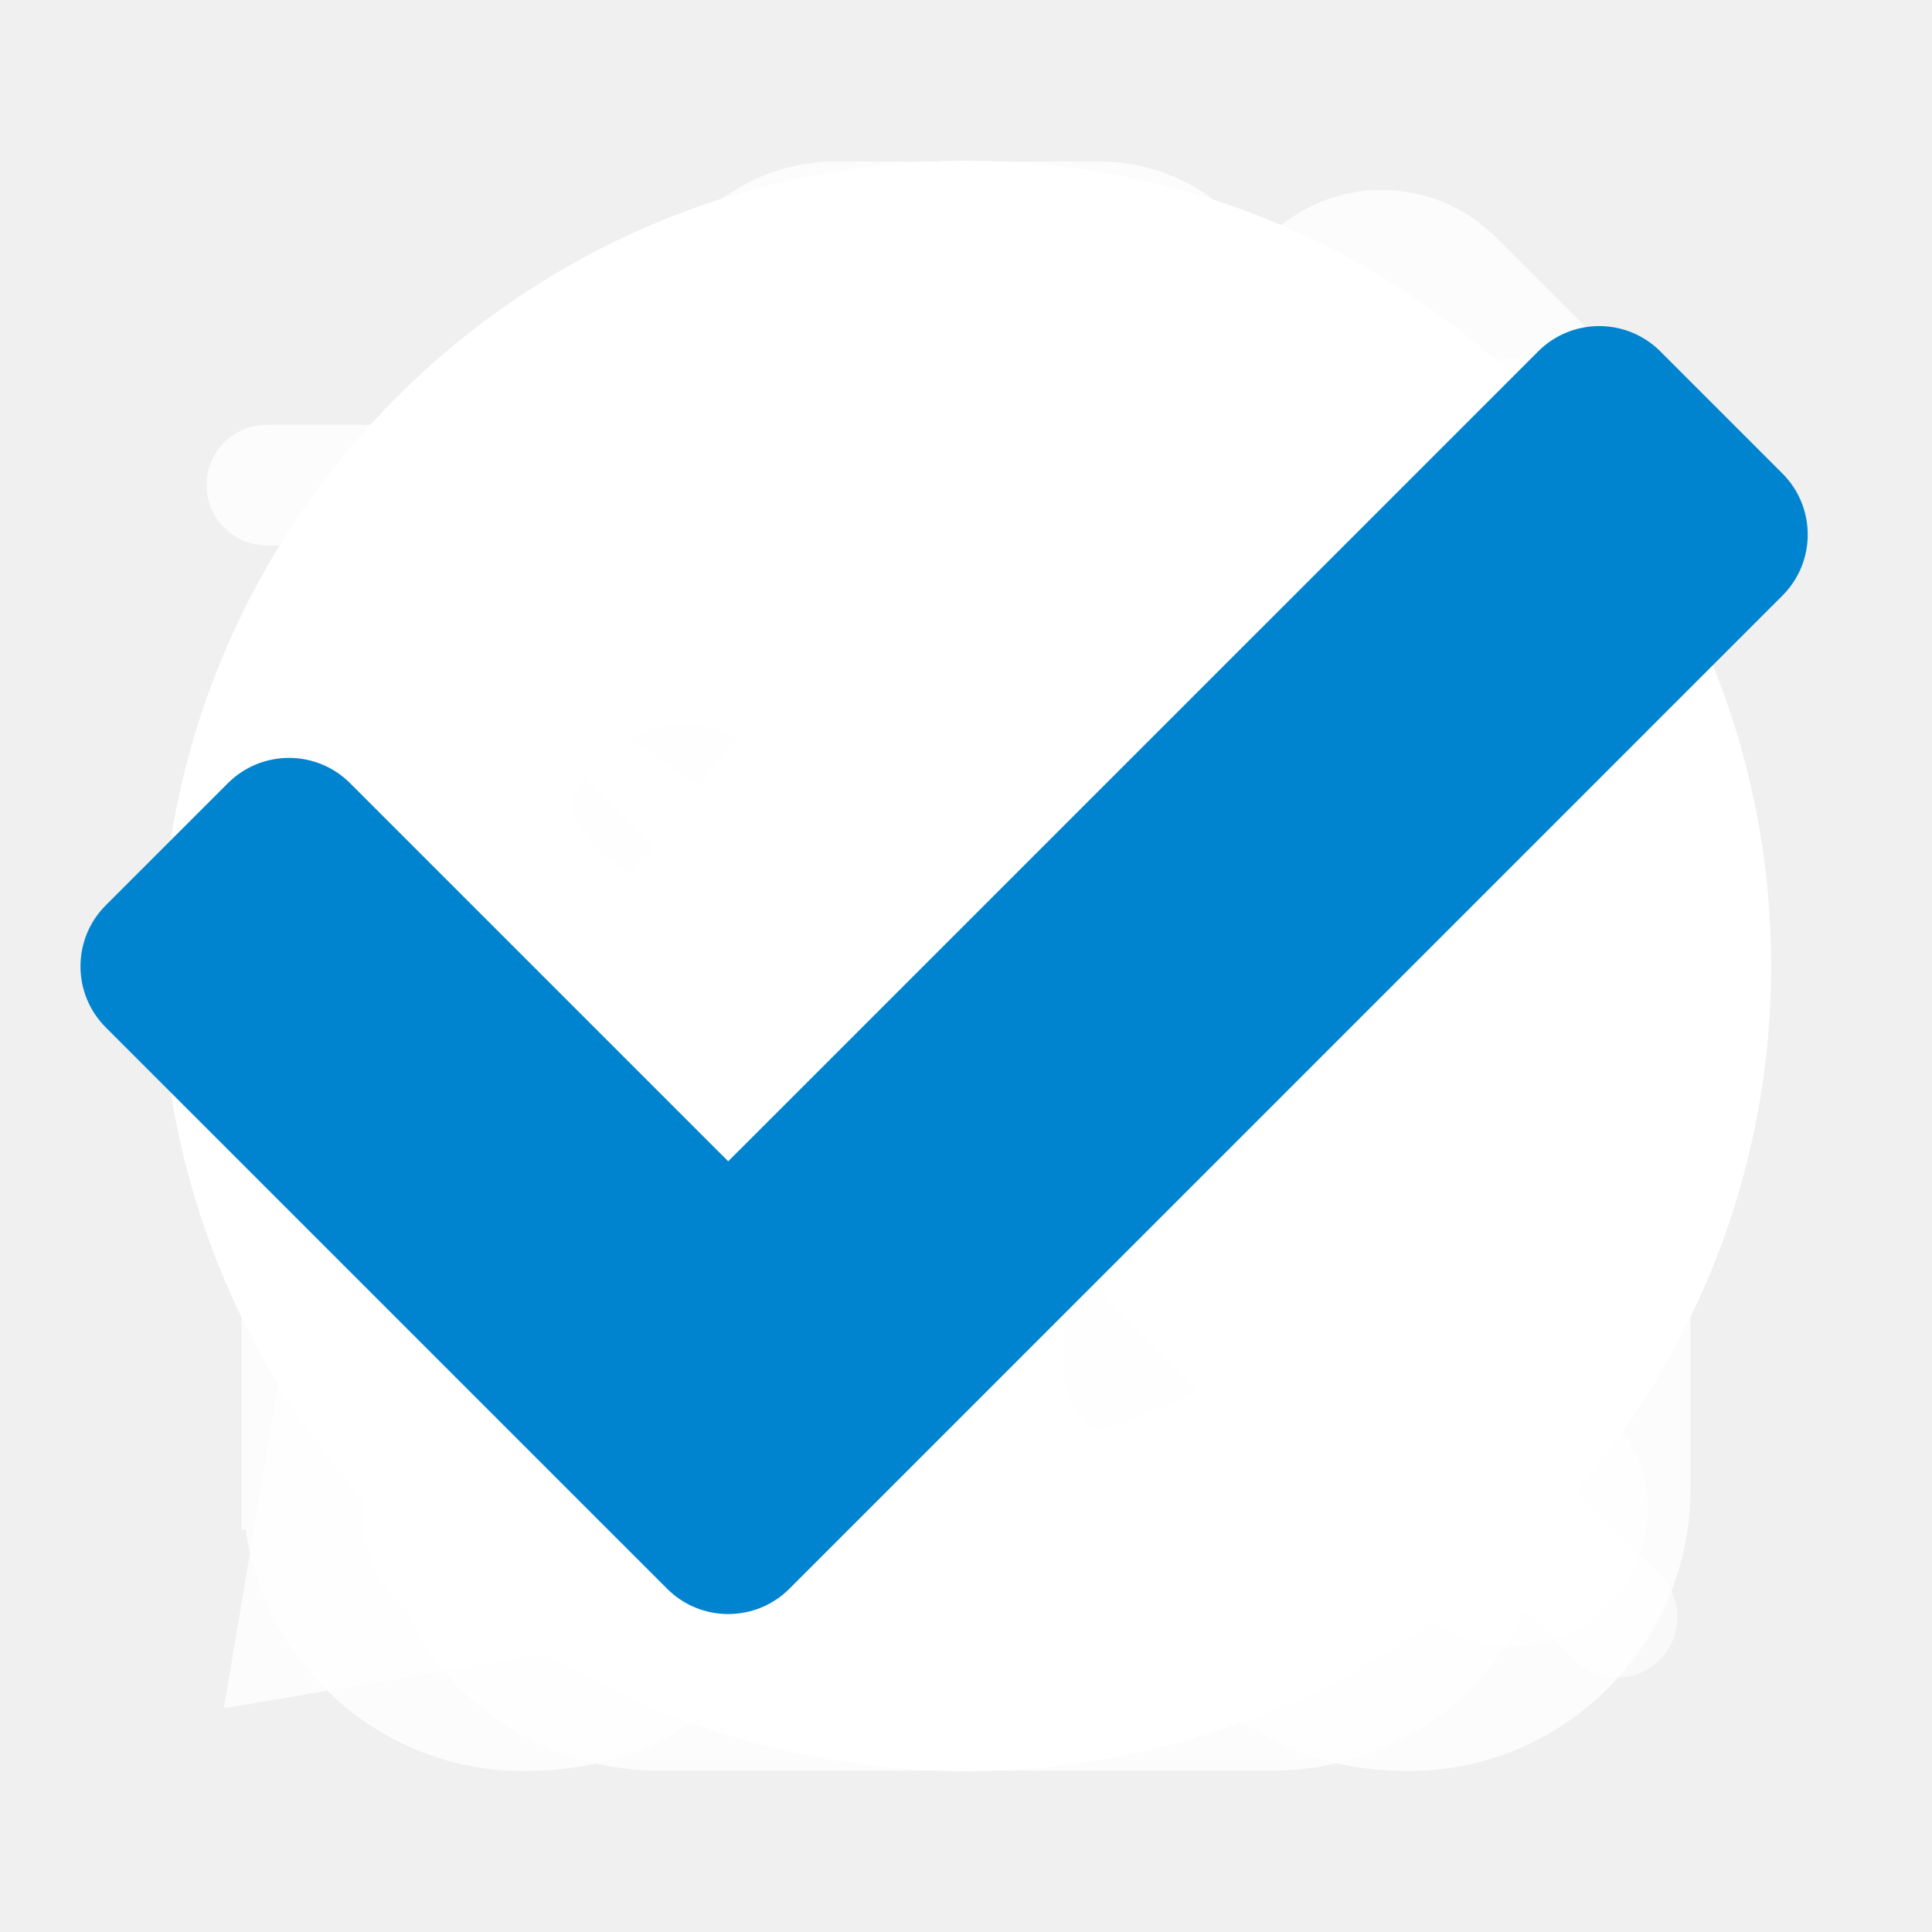
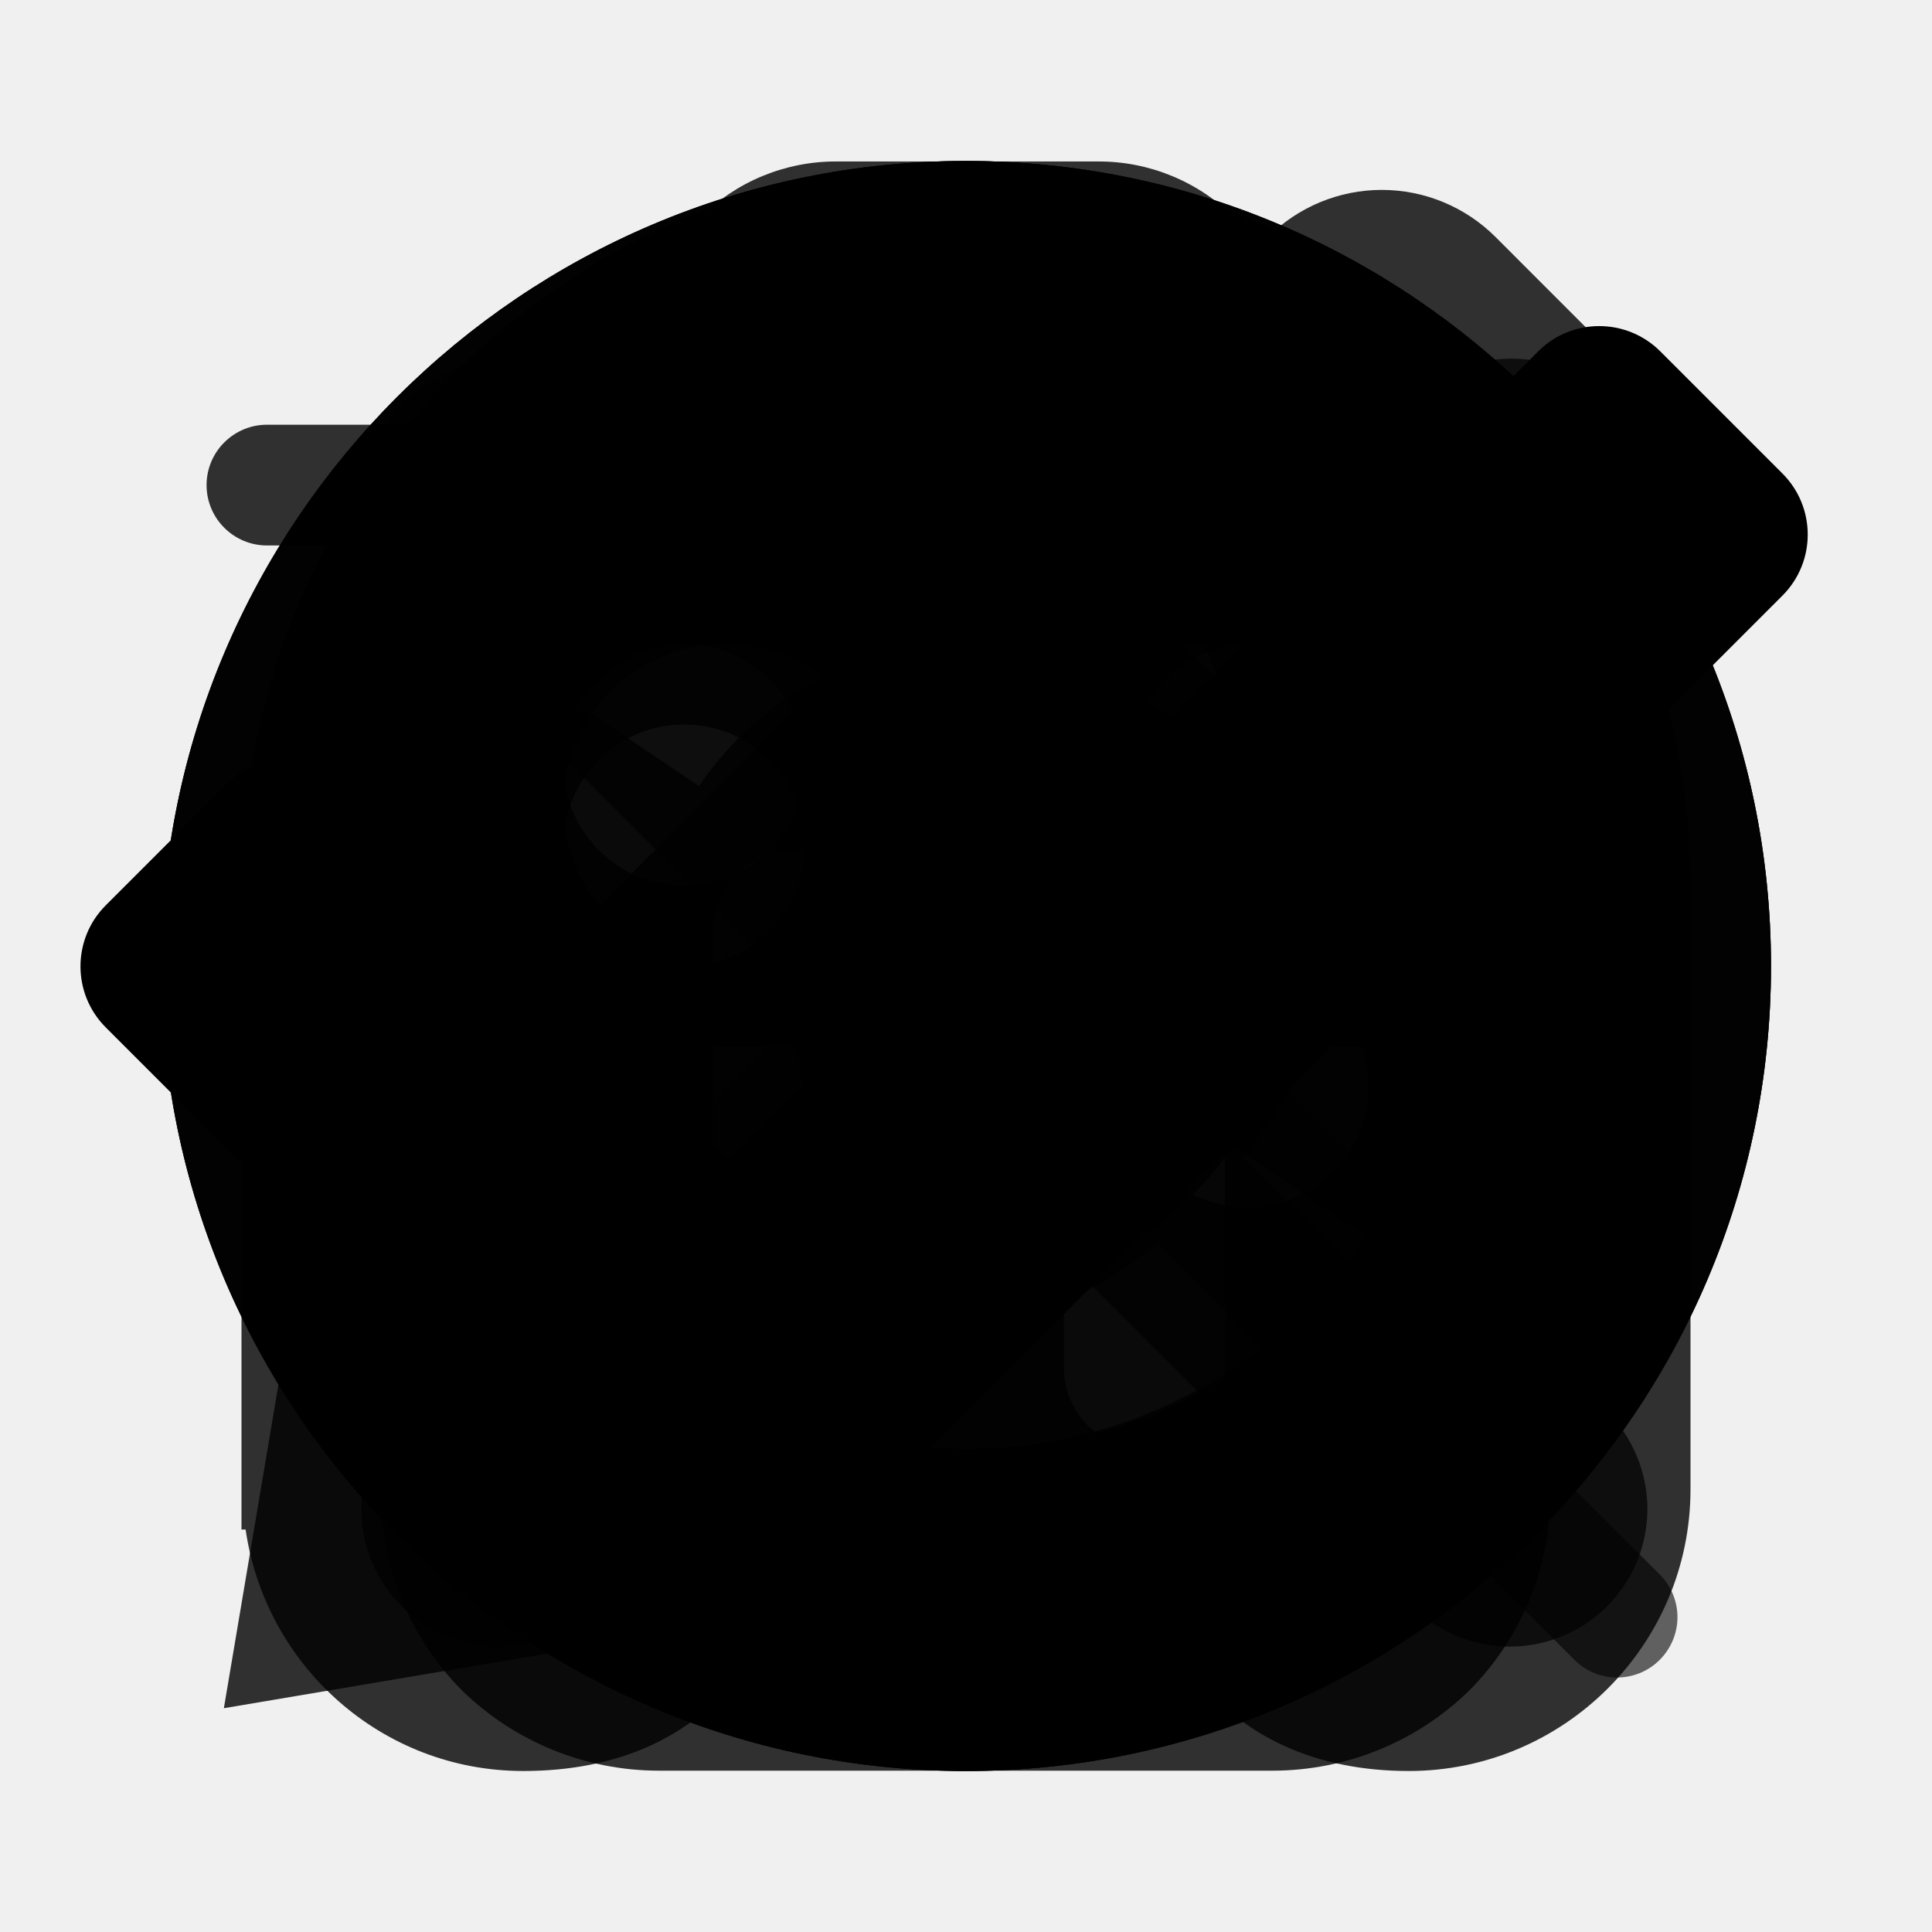
- <svg xmlns="http://www.w3.org/2000/svg" width="24" height="24" viewBox="0 0 24 24" fill="none">
+ <svg xmlns="http://www.w3.org/2000/svg" width="24" height="24" viewBox="0 0 24 24">
  <g id="happy">
-     <path d="M12 2C6.486 2 2 6.486 2 12C2 17.514 6.486 22 12 22C17.514 22 22 17.514 22 12C22 6.486 17.514 2 12 2ZM15.493 8C15.692 7.995 15.891 8.03 16.076 8.103C16.262 8.175 16.431 8.285 16.574 8.424C16.717 8.563 16.83 8.73 16.908 8.913C16.985 9.097 17.025 9.295 17.025 9.494C17.025 9.693 16.985 9.891 16.907 10.075C16.83 10.258 16.716 10.425 16.573 10.564C16.431 10.703 16.261 10.812 16.076 10.885C15.89 10.957 15.691 10.992 15.492 10.987C15.103 10.977 14.733 10.815 14.461 10.536C14.189 10.257 14.037 9.883 14.037 9.493C14.037 9.103 14.19 8.729 14.461 8.45C14.733 8.172 15.104 8.01 15.493 8ZM8.5 8C8.697 8 8.892 8.039 9.074 8.114C9.256 8.19 9.422 8.3 9.561 8.44C9.7 8.579 9.811 8.745 9.886 8.927C9.961 9.109 10 9.304 10 9.501C10 9.698 9.961 9.893 9.886 10.075C9.81 10.257 9.7 10.423 9.56 10.562C9.421 10.701 9.255 10.812 9.073 10.887C8.891 10.962 8.696 11.001 8.499 11.001C8.101 11.001 7.719 10.843 7.438 10.561C7.157 10.28 6.999 9.898 6.999 9.5C6.999 9.102 7.157 8.72 7.439 8.439C7.72 8.158 8.102 8 8.5 8ZM12 18C7 18 6 13 6 13H18C18 13 17 18 12 18Z" fill="white" fill-opacity="0.8" />
+     <path d="M12 2C6.486 2 2 6.486 2 12C2 17.514 6.486 22 12 22C17.514 22 22 17.514 22 12C22 6.486 17.514 2 12 2ZM15.493 8C15.692 7.995 15.891 8.03 16.076 8.103C16.262 8.175 16.431 8.285 16.574 8.424C16.717 8.563 16.83 8.73 16.908 8.913C16.985 9.097 17.025 9.295 17.025 9.494C17.025 9.693 16.985 9.891 16.907 10.075C16.83 10.258 16.716 10.425 16.573 10.564C16.431 10.703 16.261 10.812 16.076 10.885C15.89 10.957 15.691 10.992 15.492 10.987C15.103 10.977 14.733 10.815 14.461 10.536C14.189 10.257 14.037 9.883 14.037 9.493C14.037 9.103 14.19 8.729 14.461 8.45C14.733 8.172 15.104 8.01 15.493 8ZM8.5 8C8.697 8 8.892 8.039 9.074 8.114C9.256 8.19 9.422 8.3 9.561 8.44C9.7 8.579 9.811 8.745 9.886 8.927C9.961 9.109 10 9.304 10 9.501C10 9.698 9.961 9.893 9.886 10.075C9.81 10.257 9.7 10.423 9.56 10.562C9.421 10.701 9.255 10.812 9.073 10.887C8.891 10.962 8.696 11.001 8.499 11.001C8.101 11.001 7.719 10.843 7.438 10.561C7.157 10.28 6.999 9.898 6.999 9.5C6.999 9.102 7.157 8.72 7.439 8.439C7.72 8.158 8.102 8 8.5 8ZM12 18C7 18 6 13 6 13H18C18 13 17 18 12 18Z" fill-opacity="0.8" />
  </g>
  <g id="smile">
-     <path d="M12 22C17.514 22 22 17.514 22 12C22 6.486 17.514 2 12 2C6.486 2 2 6.486 2 12C2 17.514 6.486 22 12 22ZM15.493 9C15.692 8.995 15.891 9.03 16.076 9.103C16.262 9.175 16.431 9.285 16.574 9.424C16.717 9.563 16.83 9.73 16.908 9.913C16.985 10.097 17.025 10.295 17.025 10.494C17.025 10.694 16.985 10.891 16.907 11.075C16.83 11.258 16.716 11.425 16.573 11.564C16.431 11.703 16.261 11.812 16.076 11.885C15.89 11.957 15.691 11.992 15.492 11.987C15.103 11.977 14.733 11.815 14.461 11.536C14.189 11.257 14.037 10.883 14.037 10.493C14.037 10.104 14.19 9.729 14.461 9.45C14.733 9.172 15.104 9.01 15.493 9ZM11.192 15.919C11.725 16.026 12.275 16.026 12.808 15.919C13.062 15.866 13.312 15.789 13.558 15.686C13.792 15.586 14.022 15.462 14.237 15.318C14.446 15.175 14.643 15.012 14.828 14.829C15.011 14.646 15.174 14.449 15.317 14.237L16.975 15.354C16.544 15.993 15.995 16.544 15.356 16.975C14.706 17.414 13.976 17.721 13.207 17.879C12.41 18.04 11.59 18.039 10.793 17.878C10.024 17.723 9.294 17.416 8.645 16.975C8.007 16.542 7.457 15.991 7.024 15.353L8.682 14.236C8.826 14.448 8.989 14.645 9.17 14.826C9.723 15.38 10.426 15.76 11.192 15.919ZM8.5 9C8.697 9 8.892 9.039 9.074 9.114C9.256 9.19 9.422 9.3 9.561 9.44C9.7 9.579 9.811 9.745 9.886 9.927C9.961 10.109 10 10.304 10 10.501C10 10.698 9.961 10.893 9.886 11.075C9.81 11.257 9.7 11.423 9.56 11.562C9.421 11.701 9.255 11.812 9.073 11.887C8.891 11.962 8.696 12.001 8.499 12.001C8.101 12.001 7.719 11.843 7.438 11.561C7.157 11.28 6.999 10.898 6.999 10.5C6.999 10.102 7.157 9.72 7.439 9.439C7.72 9.158 8.102 9 8.5 9Z" fill="white" fill-opacity="0.8" />
+     <path d="M12 22C17.514 22 22 17.514 22 12C22 6.486 17.514 2 12 2C6.486 2 2 6.486 2 12C2 17.514 6.486 22 12 22ZM15.493 9C15.692 8.995 15.891 9.03 16.076 9.103C16.262 9.175 16.431 9.285 16.574 9.424C16.717 9.563 16.83 9.73 16.908 9.913C16.985 10.097 17.025 10.295 17.025 10.494C17.025 10.694 16.985 10.891 16.907 11.075C16.83 11.258 16.716 11.425 16.573 11.564C16.431 11.703 16.261 11.812 16.076 11.885C15.89 11.957 15.691 11.992 15.492 11.987C15.103 11.977 14.733 11.815 14.461 11.536C14.189 11.257 14.037 10.883 14.037 10.493C14.037 10.104 14.19 9.729 14.461 9.45C14.733 9.172 15.104 9.01 15.493 9ZM11.192 15.919C11.725 16.026 12.275 16.026 12.808 15.919C13.062 15.866 13.312 15.789 13.558 15.686C13.792 15.586 14.022 15.462 14.237 15.318C14.446 15.175 14.643 15.012 14.828 14.829C15.011 14.646 15.174 14.449 15.317 14.237L16.975 15.354C16.544 15.993 15.995 16.544 15.356 16.975C14.706 17.414 13.976 17.721 13.207 17.879C12.41 18.04 11.59 18.039 10.793 17.878C10.024 17.723 9.294 17.416 8.645 16.975C8.007 16.542 7.457 15.991 7.024 15.353L8.682 14.236C8.826 14.448 8.989 14.645 9.17 14.826C9.723 15.38 10.426 15.76 11.192 15.919ZM8.5 9C8.697 9 8.892 9.039 9.074 9.114C9.256 9.19 9.422 9.3 9.561 9.44C9.7 9.579 9.811 9.745 9.886 9.927C9.961 10.109 10 10.304 10 10.501C10 10.698 9.961 10.893 9.886 11.075C9.81 11.257 9.7 11.423 9.56 11.562C9.421 11.701 9.255 11.812 9.073 11.887C8.891 11.962 8.696 12.001 8.499 12.001C8.101 12.001 7.719 11.843 7.438 11.561C7.157 11.28 6.999 10.898 6.999 10.5C6.999 10.102 7.157 9.72 7.439 9.439C7.72 9.158 8.102 9 8.5 9Z" fill-opacity="0.8" />
  </g>
  <g id="upside-down">
-     <path d="M12 2C6.486 2 2 6.486 2 12C2 17.514 6.486 22 12 22C17.514 22 22 17.514 22 12C22 6.486 17.514 2 12 2ZM8.507 15C8.308 15.005 8.109 14.97 7.924 14.897C7.738 14.825 7.569 14.715 7.426 14.576C7.283 14.437 7.17 14.271 7.092 14.087C7.015 13.903 6.975 13.705 6.975 13.506C6.975 13.306 7.015 13.109 7.093 12.925C7.17 12.742 7.284 12.575 7.427 12.436C7.569 12.297 7.739 12.188 7.924 12.115C8.11 12.043 8.309 12.008 8.508 12.013C8.897 12.023 9.267 12.185 9.539 12.464C9.811 12.743 9.963 13.117 9.963 13.507C9.963 13.896 9.81 14.271 9.539 14.55C9.267 14.828 8.896 14.99 8.507 15ZM12.808 8.081C12.275 7.974 11.725 7.974 11.192 8.081C10.935 8.134 10.683 8.212 10.441 8.314C10.207 8.414 9.978 8.538 9.763 8.682C9.338 8.972 8.972 9.339 8.683 9.764L7.024 8.646C7.675 7.682 8.592 6.926 9.663 6.471C10.027 6.318 10.404 6.2 10.791 6.121C11.588 5.96 12.409 5.96 13.206 6.121C13.975 6.276 14.705 6.583 15.354 7.024C15.992 7.457 16.542 8.008 16.975 8.646L15.317 9.763C15.174 9.551 15.01 9.354 14.829 9.173C14.277 8.619 13.574 8.24 12.808 8.081ZM15.5 15C15.102 15 14.72 14.842 14.439 14.56C14.158 14.279 14 13.897 14 13.499C14 13.101 14.158 12.719 14.44 12.438C14.721 12.157 15.103 11.999 15.501 11.999C15.899 11.999 16.281 12.157 16.562 12.439C16.843 12.72 17.001 13.102 17.001 13.5C17.001 13.898 16.843 14.28 16.561 14.561C16.28 14.842 15.898 15 15.5 15Z" fill="white" fill-opacity="0.8" />
+     <path d="M12 2C6.486 2 2 6.486 2 12C2 17.514 6.486 22 12 22C17.514 22 22 17.514 22 12C22 6.486 17.514 2 12 2ZM8.507 15C8.308 15.005 8.109 14.97 7.924 14.897C7.738 14.825 7.569 14.715 7.426 14.576C7.283 14.437 7.17 14.271 7.092 14.087C7.015 13.903 6.975 13.705 6.975 13.506C6.975 13.306 7.015 13.109 7.093 12.925C7.17 12.742 7.284 12.575 7.427 12.436C7.569 12.297 7.739 12.188 7.924 12.115C8.11 12.043 8.309 12.008 8.508 12.013C8.897 12.023 9.267 12.185 9.539 12.464C9.811 12.743 9.963 13.117 9.963 13.507C9.963 13.896 9.81 14.271 9.539 14.55C9.267 14.828 8.896 14.99 8.507 15ZM12.808 8.081C12.275 7.974 11.725 7.974 11.192 8.081C10.935 8.134 10.683 8.212 10.441 8.314C10.207 8.414 9.978 8.538 9.763 8.682C9.338 8.972 8.972 9.339 8.683 9.764L7.024 8.646C7.675 7.682 8.592 6.926 9.663 6.471C10.027 6.318 10.404 6.2 10.791 6.121C11.588 5.96 12.409 5.96 13.206 6.121C13.975 6.276 14.705 6.583 15.354 7.024C15.992 7.457 16.542 8.008 16.975 8.646L15.317 9.763C15.174 9.551 15.01 9.354 14.829 9.173C14.277 8.619 13.574 8.24 12.808 8.081ZM15.5 15C15.102 15 14.72 14.842 14.439 14.56C14.158 14.279 14 13.897 14 13.499C14 13.101 14.158 12.719 14.44 12.438C14.721 12.157 15.103 11.999 15.501 11.999C15.899 11.999 16.281 12.157 16.562 12.439C16.843 12.72 17.001 13.102 17.001 13.5C17.001 13.898 16.843 14.28 16.561 14.561C16.28 14.842 15.898 15 15.5 15Z" fill-opacity="0.8" />
  </g>
  <g id="ghost">
-     <path d="M3 11V19H3.051C3.296 20.692 4.741 22 6.5 22C7.674 22 8.574 21.583 9.172 20.826C9.544 21.199 9.986 21.495 10.473 21.697C10.96 21.898 11.482 22.002 12.009 22C12.536 21.999 13.057 21.893 13.543 21.689C14.029 21.485 14.47 21.187 14.84 20.812C15.441 21.574 16.344 22 17.5 22C19.43 22 21 20.43 21 18.5V11C21 6.038 16.963 2 12 2C7.037 2 3 6.038 3 11ZM9 12C7.897 12 7 11.103 7 10C7 8.897 7.897 8 9 8C10.103 8 11 8.897 11 10C11 11.103 10.103 12 9 12ZM15 8C16.103 8 17 8.897 17 10C17 11.103 16.103 12 15 12C13.897 12 13 11.103 13 10C13 8.897 13.897 8 15 8Z" fill="white" fill-opacity="0.8" />
+     <path d="M3 11V19H3.051C3.296 20.692 4.741 22 6.5 22C7.674 22 8.574 21.583 9.172 20.826C9.544 21.199 9.986 21.495 10.473 21.697C10.96 21.898 11.482 22.002 12.009 22C12.536 21.999 13.057 21.893 13.543 21.689C14.029 21.485 14.47 21.187 14.84 20.812C15.441 21.574 16.344 22 17.5 22C19.43 22 21 20.43 21 18.5V11C21 6.038 16.963 2 12 2C7.037 2 3 6.038 3 11ZM9 12C7.897 12 7 11.103 7 10C7 8.897 7.897 8 9 8C10.103 8 11 8.897 11 10C11 11.103 10.103 12 9 12ZM15 8C16.103 8 17 8.897 17 10C17 11.103 16.103 12 15 12C13.897 12 13 11.103 13 10C13 8.897 13.897 8 15 8Z" fill-opacity="0.8" />
  </g>
  <g id="trash">
-     <path d="M20.726 5.276H16.036V4.386C16.033 3.756 15.781 3.152 15.336 2.706C15.115 2.483 14.851 2.307 14.561 2.187C14.271 2.067 13.96 2.005 13.646 2.006H10.386C10.072 2.005 9.762 2.067 9.471 2.187C9.181 2.307 8.918 2.483 8.696 2.706C8.255 3.154 8.007 3.757 8.006 4.386V5.276H3.316C3.117 5.276 2.927 5.355 2.786 5.496C2.645 5.636 2.566 5.827 2.566 6.026C2.566 6.225 2.645 6.416 2.786 6.556C2.927 6.697 3.117 6.776 3.316 6.776H4.736V18.536C4.732 18.992 4.819 19.444 4.99 19.866C5.162 20.288 5.415 20.672 5.736 20.996C6.391 21.637 7.27 21.996 8.186 21.996H15.806C16.723 21.996 17.602 21.637 18.256 20.996C18.577 20.672 18.831 20.288 19.003 19.866C19.174 19.444 19.261 18.992 19.256 18.536V6.776H20.686C20.885 6.776 21.076 6.697 21.217 6.556C21.357 6.416 21.436 6.225 21.436 6.026C21.436 5.827 21.357 5.636 21.217 5.496C21.076 5.355 20.885 5.276 20.686 5.276H20.726ZM9.526 4.386C9.526 4.27 9.549 4.156 9.594 4.05C9.639 3.943 9.704 3.847 9.786 3.766C9.952 3.602 10.174 3.509 10.406 3.506H13.666C13.783 3.505 13.899 3.528 14.008 3.572C14.116 3.617 14.214 3.683 14.296 3.766C14.46 3.931 14.553 4.153 14.556 4.386V5.276H9.556L9.526 4.386ZM10.856 16.996C10.856 17.261 10.751 17.515 10.563 17.703C10.376 17.89 10.122 17.996 9.856 17.996C9.591 17.996 9.337 17.89 9.149 17.703C8.962 17.515 8.856 17.261 8.856 16.996V11.566C8.856 11.301 8.962 11.046 9.149 10.859C9.337 10.671 9.591 10.566 9.856 10.566C10.122 10.566 10.376 10.671 10.563 10.859C10.751 11.046 10.856 11.301 10.856 11.566V16.996ZM15.216 16.996C15.216 17.261 15.111 17.515 14.924 17.703C14.736 17.89 14.482 17.996 14.216 17.996C13.951 17.996 13.697 17.89 13.509 17.703C13.322 17.515 13.216 17.261 13.216 16.996V11.566C13.216 11.301 13.322 11.046 13.509 10.859C13.697 10.671 13.951 10.566 14.216 10.566C14.482 10.566 14.736 10.671 14.924 10.859C15.111 11.046 15.216 11.301 15.216 11.566V16.996Z" fill="white" fill-opacity="0.8" />
+     <path d="M20.726 5.276H16.036V4.386C16.033 3.756 15.781 3.152 15.336 2.706C15.115 2.483 14.851 2.307 14.561 2.187C14.271 2.067 13.96 2.005 13.646 2.006H10.386C10.072 2.005 9.762 2.067 9.471 2.187C9.181 2.307 8.918 2.483 8.696 2.706C8.255 3.154 8.007 3.757 8.006 4.386V5.276H3.316C3.117 5.276 2.927 5.355 2.786 5.496C2.645 5.636 2.566 5.827 2.566 6.026C2.566 6.225 2.645 6.416 2.786 6.556C2.927 6.697 3.117 6.776 3.316 6.776H4.736V18.536C4.732 18.992 4.819 19.444 4.99 19.866C5.162 20.288 5.415 20.672 5.736 20.996C6.391 21.637 7.27 21.996 8.186 21.996H15.806C16.723 21.996 17.602 21.637 18.256 20.996C18.577 20.672 18.831 20.288 19.003 19.866C19.174 19.444 19.261 18.992 19.256 18.536V6.776H20.686C20.885 6.776 21.076 6.697 21.217 6.556C21.357 6.416 21.436 6.225 21.436 6.026C21.436 5.827 21.357 5.636 21.217 5.496C21.076 5.355 20.885 5.276 20.686 5.276H20.726ZM9.526 4.386C9.526 4.27 9.549 4.156 9.594 4.05C9.639 3.943 9.704 3.847 9.786 3.766C9.952 3.602 10.174 3.509 10.406 3.506H13.666C13.783 3.505 13.899 3.528 14.008 3.572C14.116 3.617 14.214 3.683 14.296 3.766C14.46 3.931 14.553 4.153 14.556 4.386V5.276H9.556L9.526 4.386ZM10.856 16.996C10.856 17.261 10.751 17.515 10.563 17.703C10.376 17.89 10.122 17.996 9.856 17.996C9.591 17.996 9.337 17.89 9.149 17.703C8.962 17.515 8.856 17.261 8.856 16.996V11.566C8.856 11.301 8.962 11.046 9.149 10.859C9.337 10.671 9.591 10.566 9.856 10.566C10.122 10.566 10.376 10.671 10.563 10.859C10.751 11.046 10.856 11.301 10.856 11.566V16.996ZM15.216 16.996C15.216 17.261 15.111 17.515 14.924 17.703C14.736 17.89 14.482 17.996 14.216 17.996C13.951 17.996 13.697 17.89 13.509 17.703C13.322 17.515 13.216 17.261 13.216 16.996V11.566C13.216 11.301 13.322 11.046 13.509 10.859C13.697 10.671 13.951 10.566 14.216 10.566C14.482 10.566 14.736 10.671 14.924 10.859C15.111 11.046 15.216 11.301 15.216 11.566V16.996Z" fill-opacity="0.8" />
  </g>
  <g id="edit">
-     <path d="M18.579 2.945C18.204 2.57 17.696 2.359 17.165 2.359C16.635 2.359 16.126 2.57 15.751 2.945L14.106 4.591L19.409 9.894L21.054 8.25C21.24 8.064 21.387 7.844 21.488 7.601C21.589 7.358 21.64 7.098 21.64 6.835C21.64 6.573 21.589 6.313 21.488 6.07C21.387 5.827 21.24 5.607 21.054 5.421L18.579 2.945ZM17.995 11.308L12.692 6.005L3.857 14.84L2.781 21.22L9.161 20.143L17.995 11.308Z" fill="white" fill-opacity="0.8" />
+     <path d="M18.579 2.945C18.204 2.57 17.696 2.359 17.165 2.359C16.635 2.359 16.126 2.57 15.751 2.945L14.106 4.591L19.409 9.894L21.054 8.25C21.24 8.064 21.387 7.844 21.488 7.601C21.589 7.358 21.64 7.098 21.64 6.835C21.64 6.573 21.589 6.313 21.488 6.07C21.387 5.827 21.24 5.607 21.054 5.421L18.579 2.945ZM17.995 11.308L12.692 6.005L3.857 14.84L2.781 21.22L9.161 20.143L17.995 11.308Z" fill-opacity="0.8" />
  </g>
  <g id="search">
-     <path fill-rule="evenodd" clip-rule="evenodd" d="M14.383 15.445C13.035 16.522 11.326 17.042 9.606 16.898C7.887 16.755 6.288 15.958 5.137 14.672C3.987 13.386 3.373 11.708 3.421 9.983C3.469 8.258 4.175 6.617 5.395 5.397C6.615 4.177 8.256 3.471 9.981 3.423C11.706 3.375 13.384 3.989 14.67 5.139C15.956 6.29 16.753 7.889 16.896 9.608C17.04 11.328 16.52 13.037 15.443 14.385L20.599 19.54C20.673 19.609 20.732 19.692 20.773 19.784C20.814 19.876 20.836 19.975 20.838 20.076C20.84 20.176 20.821 20.276 20.783 20.37C20.745 20.463 20.689 20.548 20.618 20.619C20.547 20.69 20.462 20.747 20.369 20.784C20.275 20.822 20.175 20.84 20.075 20.839C19.974 20.837 19.875 20.815 19.783 20.774C19.691 20.733 19.608 20.674 19.539 20.6L14.383 15.445ZM6.458 13.883C5.724 13.149 5.224 12.214 5.022 11.196C4.819 10.178 4.923 9.123 5.32 8.163C5.717 7.204 6.389 6.384 7.252 5.807C8.115 5.23 9.129 4.922 10.167 4.921C11.205 4.92 12.22 5.227 13.084 5.803C13.947 6.379 14.621 7.198 15.019 8.157C15.417 9.115 15.522 10.171 15.321 11.189C15.12 12.207 14.621 13.143 13.888 13.878L13.883 13.883L13.878 13.887C12.893 14.87 11.559 15.421 10.167 15.421C8.776 15.42 7.442 14.867 6.458 13.883Z" fill="white" fill-opacity="0.6" />
+     <path fill-rule="evenodd" clip-rule="evenodd" d="M14.383 15.445C13.035 16.522 11.326 17.042 9.606 16.898C7.887 16.755 6.288 15.958 5.137 14.672C3.987 13.386 3.373 11.708 3.421 9.983C3.469 8.258 4.175 6.617 5.395 5.397C6.615 4.177 8.256 3.471 9.981 3.423C11.706 3.375 13.384 3.989 14.67 5.139C15.956 6.29 16.753 7.889 16.896 9.608C17.04 11.328 16.52 13.037 15.443 14.385L20.599 19.54C20.673 19.609 20.732 19.692 20.773 19.784C20.814 19.876 20.836 19.975 20.838 20.076C20.84 20.176 20.821 20.276 20.783 20.37C20.745 20.463 20.689 20.548 20.618 20.619C20.547 20.69 20.462 20.747 20.369 20.784C20.275 20.822 20.175 20.84 20.075 20.839C19.974 20.837 19.875 20.815 19.783 20.774C19.691 20.733 19.608 20.674 19.539 20.6L14.383 15.445ZM6.458 13.883C5.724 13.149 5.224 12.214 5.022 11.196C4.819 10.178 4.923 9.123 5.32 8.163C5.717 7.204 6.389 6.384 7.252 5.807C8.115 5.23 9.129 4.922 10.167 4.921C11.205 4.92 12.22 5.227 13.084 5.803C13.947 6.379 14.621 7.198 15.019 8.157C15.417 9.115 15.522 10.171 15.321 11.189C15.12 12.207 14.621 13.143 13.888 13.878L13.883 13.883L13.878 13.887C12.893 14.87 11.559 15.421 10.167 15.421C8.776 15.42 7.442 14.867 6.458 13.883Z" fill-opacity="0.6" />
  </g>
  <g id="cross">
-     <path d="M17.537 4.99C17.694 4.824 17.883 4.691 18.092 4.599C18.301 4.507 18.527 4.458 18.755 4.455C18.984 4.452 19.21 4.495 19.422 4.581C19.634 4.667 19.826 4.794 19.988 4.956C20.149 5.117 20.277 5.31 20.363 5.521C20.449 5.733 20.492 5.96 20.488 6.189C20.485 6.417 20.436 6.643 20.344 6.852C20.253 7.061 20.12 7.25 19.954 7.407L14.944 12.416C14.938 12.423 14.932 12.431 14.929 12.439C14.925 12.448 14.924 12.457 14.924 12.466C14.924 12.476 14.925 12.485 14.929 12.494C14.932 12.502 14.938 12.51 14.944 12.517L19.954 17.526C20.115 17.684 20.243 17.873 20.33 18.081C20.418 18.289 20.463 18.512 20.465 18.738C20.465 18.964 20.422 19.187 20.336 19.396C20.25 19.605 20.123 19.794 19.964 19.954C19.804 20.113 19.615 20.24 19.406 20.326C19.197 20.412 18.974 20.456 18.748 20.455C18.522 20.454 18.299 20.408 18.091 20.321C17.883 20.233 17.695 20.105 17.536 19.944L12.527 14.935C12.52 14.928 12.512 14.923 12.504 14.919C12.495 14.916 12.486 14.914 12.476 14.914C12.467 14.914 12.458 14.916 12.449 14.919C12.441 14.923 12.433 14.928 12.426 14.935L7.417 19.944C7.259 20.105 7.07 20.233 6.862 20.321C6.654 20.409 6.431 20.454 6.205 20.455C5.979 20.456 5.756 20.412 5.547 20.326C5.338 20.24 5.149 20.114 4.989 19.954C4.83 19.795 4.703 19.605 4.617 19.397C4.531 19.188 4.487 18.964 4.488 18.739C4.489 18.513 4.535 18.29 4.622 18.082C4.71 17.874 4.838 17.685 4.999 17.527L10.008 12.518C10.015 12.511 10.02 12.503 10.024 12.494C10.027 12.486 10.029 12.476 10.029 12.467C10.029 12.458 10.027 12.448 10.024 12.44C10.02 12.431 10.015 12.423 10.008 12.417L4.999 7.407C4.682 7.086 4.506 6.652 4.508 6.201C4.509 5.75 4.689 5.318 5.008 4.999C5.327 4.68 5.759 4.5 6.21 4.499C6.661 4.497 7.095 4.673 7.416 4.989L12.425 9.999C12.432 10.005 12.44 10.011 12.449 10.014C12.457 10.018 12.467 10.02 12.476 10.02C12.485 10.02 12.495 10.018 12.503 10.014C12.512 10.011 12.52 10.005 12.526 9.999L17.537 4.99Z" fill="white" fill-opacity="0.7" />
+     <path d="M17.537 4.99C17.694 4.824 17.883 4.691 18.092 4.599C18.301 4.507 18.527 4.458 18.755 4.455C18.984 4.452 19.21 4.495 19.422 4.581C19.634 4.667 19.826 4.794 19.988 4.956C20.149 5.117 20.277 5.31 20.363 5.521C20.449 5.733 20.492 5.96 20.488 6.189C20.485 6.417 20.436 6.643 20.344 6.852C20.253 7.061 20.12 7.25 19.954 7.407L14.944 12.416C14.938 12.423 14.932 12.431 14.929 12.439C14.925 12.448 14.924 12.457 14.924 12.466C14.924 12.476 14.925 12.485 14.929 12.494C14.932 12.502 14.938 12.51 14.944 12.517L19.954 17.526C20.115 17.684 20.243 17.873 20.33 18.081C20.418 18.289 20.463 18.512 20.465 18.738C20.465 18.964 20.422 19.187 20.336 19.396C20.25 19.605 20.123 19.794 19.964 19.954C19.804 20.113 19.615 20.24 19.406 20.326C19.197 20.412 18.974 20.456 18.748 20.455C18.522 20.454 18.299 20.408 18.091 20.321C17.883 20.233 17.695 20.105 17.536 19.944L12.527 14.935C12.52 14.928 12.512 14.923 12.504 14.919C12.495 14.916 12.486 14.914 12.476 14.914C12.467 14.914 12.458 14.916 12.449 14.919C12.441 14.923 12.433 14.928 12.426 14.935L7.417 19.944C7.259 20.105 7.07 20.233 6.862 20.321C6.654 20.409 6.431 20.454 6.205 20.455C5.979 20.456 5.756 20.412 5.547 20.326C5.338 20.24 5.149 20.114 4.989 19.954C4.83 19.795 4.703 19.605 4.617 19.397C4.531 19.188 4.487 18.964 4.488 18.739C4.489 18.513 4.535 18.29 4.622 18.082C4.71 17.874 4.838 17.685 4.999 17.527L10.008 12.518C10.015 12.511 10.02 12.503 10.024 12.494C10.027 12.486 10.029 12.476 10.029 12.467C10.029 12.458 10.027 12.448 10.024 12.44C10.02 12.431 10.015 12.423 10.008 12.417L4.999 7.407C4.682 7.086 4.506 6.652 4.508 6.201C4.509 5.75 4.689 5.318 5.008 4.999C5.327 4.68 5.759 4.5 6.21 4.499C6.661 4.497 7.095 4.673 7.416 4.989L12.425 9.999C12.432 10.005 12.44 10.011 12.449 10.014C12.457 10.018 12.467 10.02 12.476 10.02C12.485 10.02 12.495 10.018 12.503 10.014C12.512 10.011 12.52 10.005 12.526 9.999L17.537 4.99Z" fill-opacity="0.7" />
  </g>
  <g id="check">
-     <path d="M8.287 19.736L1.314 12.763C0.895 12.344 0.895 11.665 1.314 11.246L2.831 9.729C3.25 9.31 3.93 9.31 4.349 9.729L9.046 14.426L19.108 4.365C19.526 3.946 20.206 3.946 20.625 4.365L22.142 5.882C22.561 6.301 22.561 6.98 22.142 7.399L9.805 19.737C9.386 20.155 8.706 20.155 8.287 19.736Z" fill="#0184CF" />
+     <path d="M8.287 19.736L1.314 12.763C0.895 12.344 0.895 11.665 1.314 11.246L2.831 9.729C3.25 9.31 3.93 9.31 4.349 9.729L9.046 14.426L19.108 4.365C19.526 3.946 20.206 3.946 20.625 4.365L22.142 5.882C22.561 6.301 22.561 6.98 22.142 7.399L9.805 19.737C9.386 20.155 8.706 20.155 8.287 19.736Z" />
  </g>
</svg>
